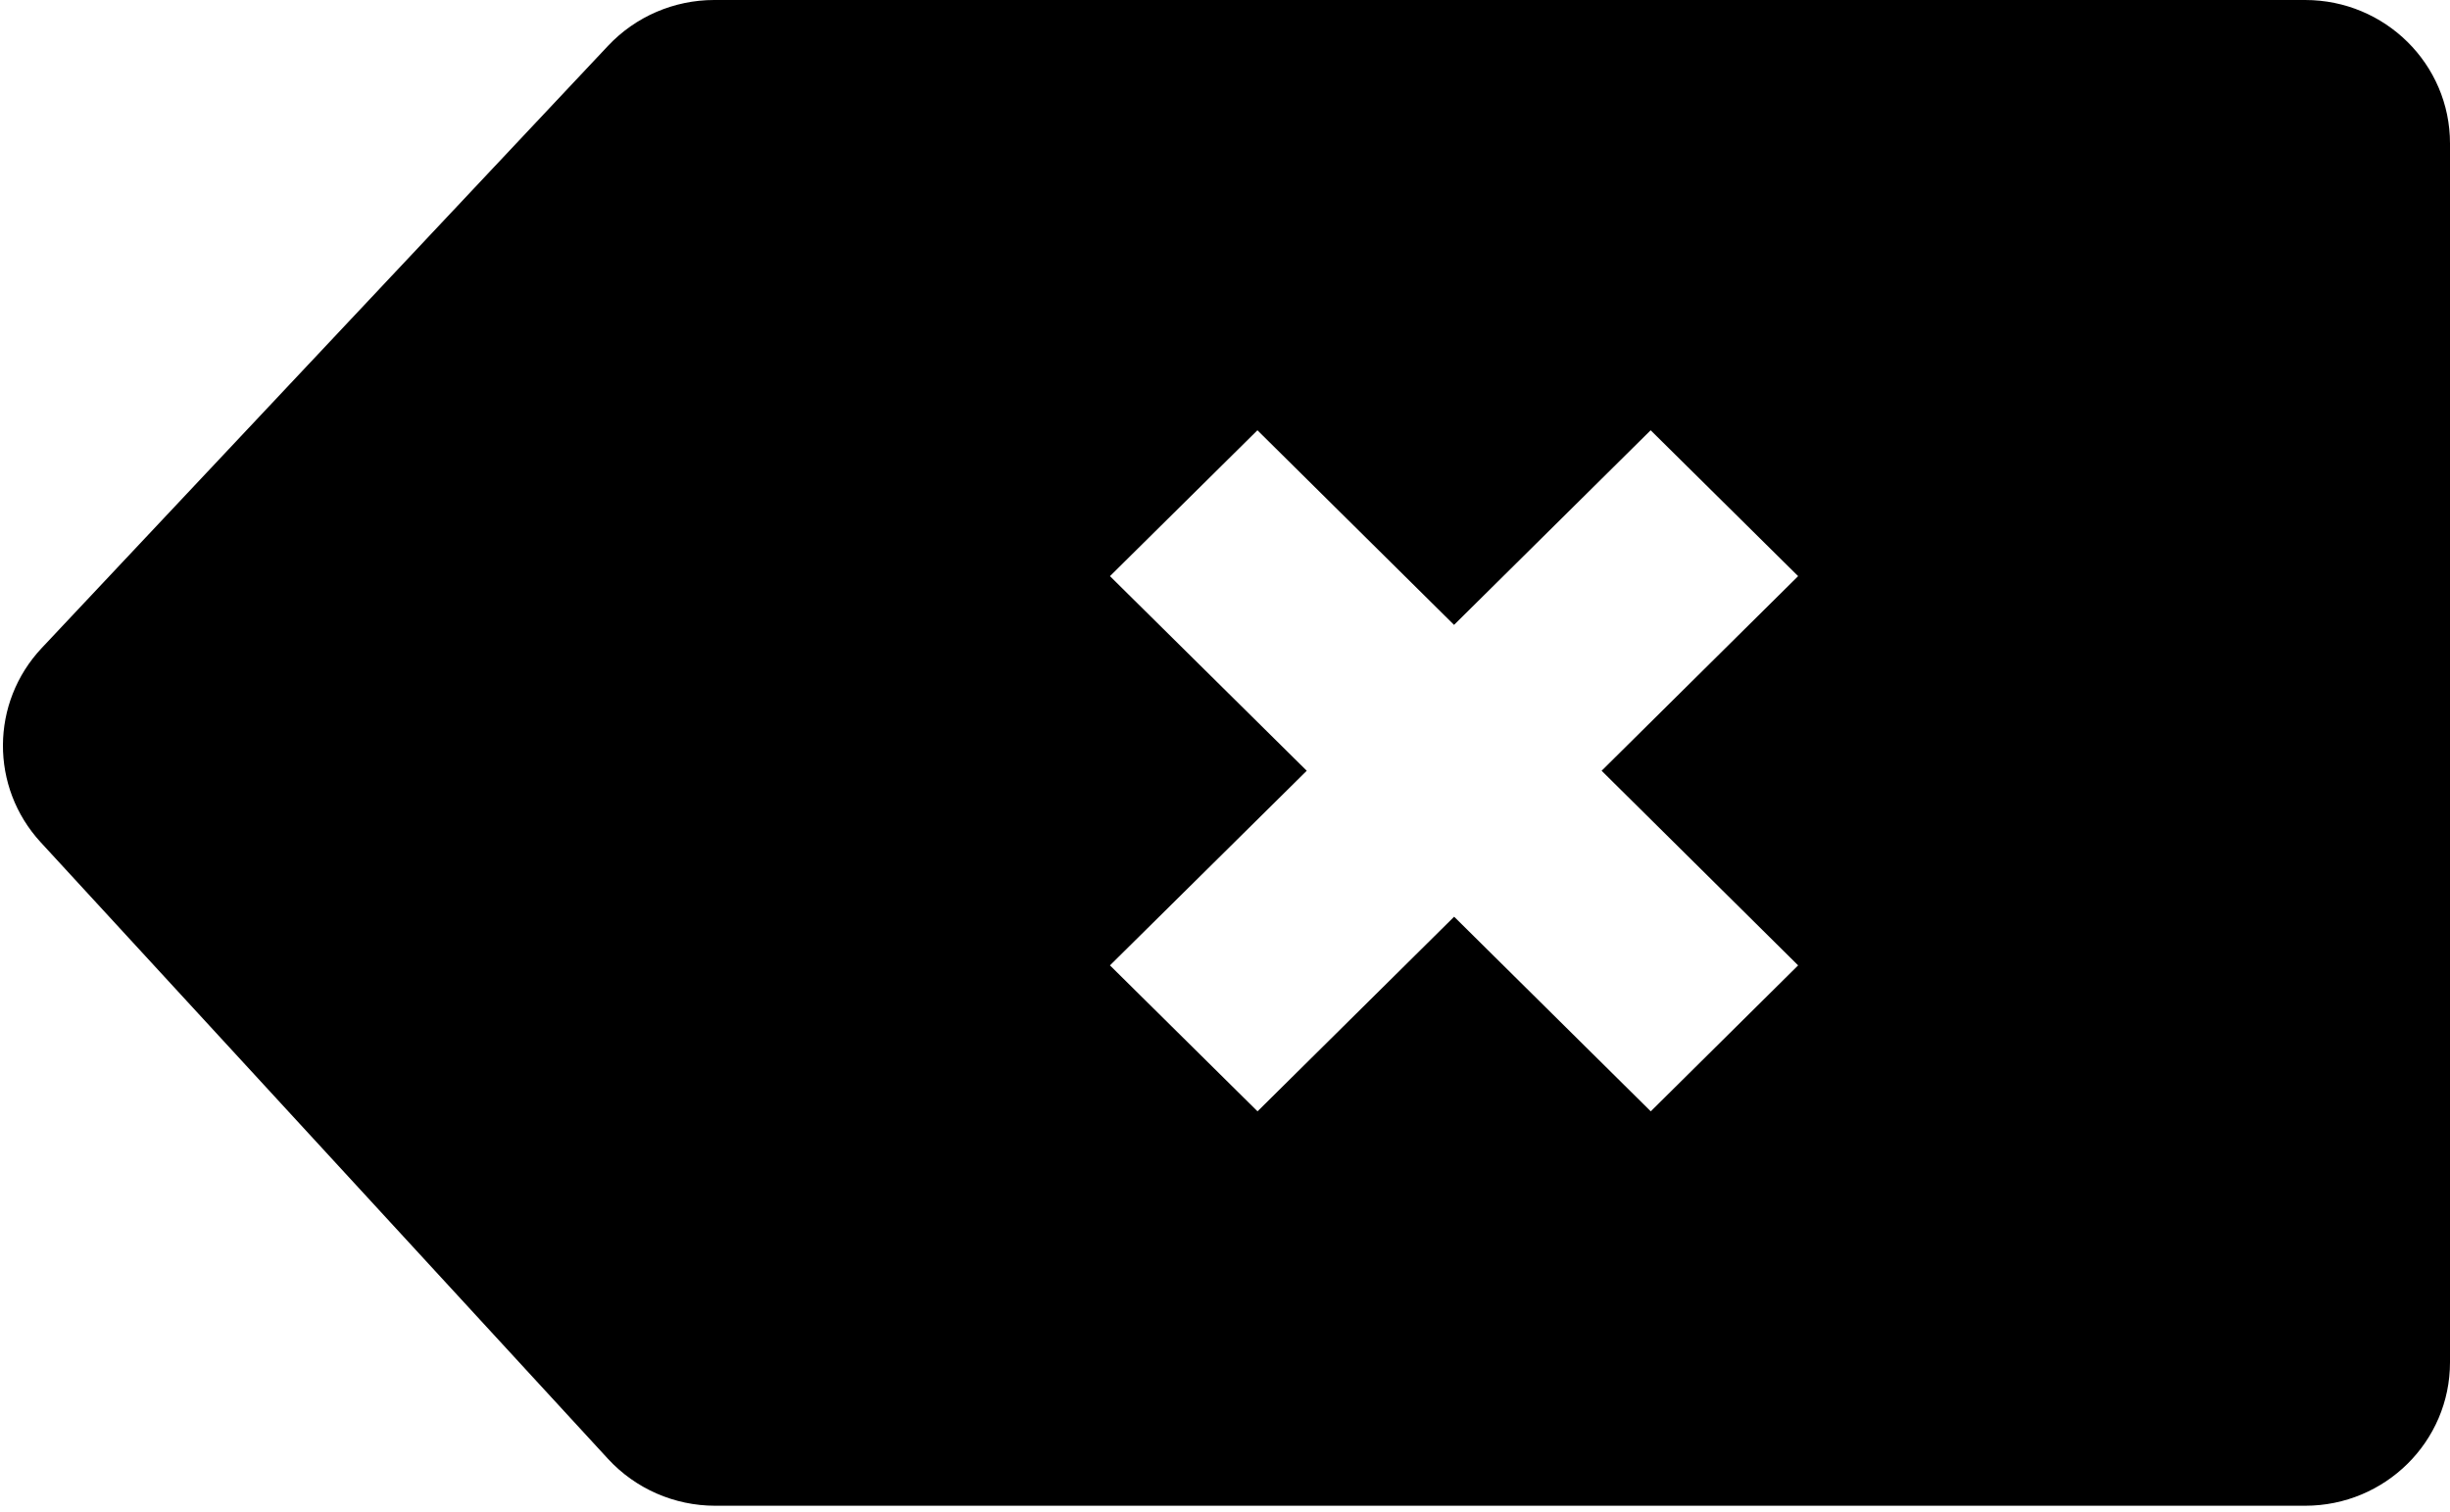
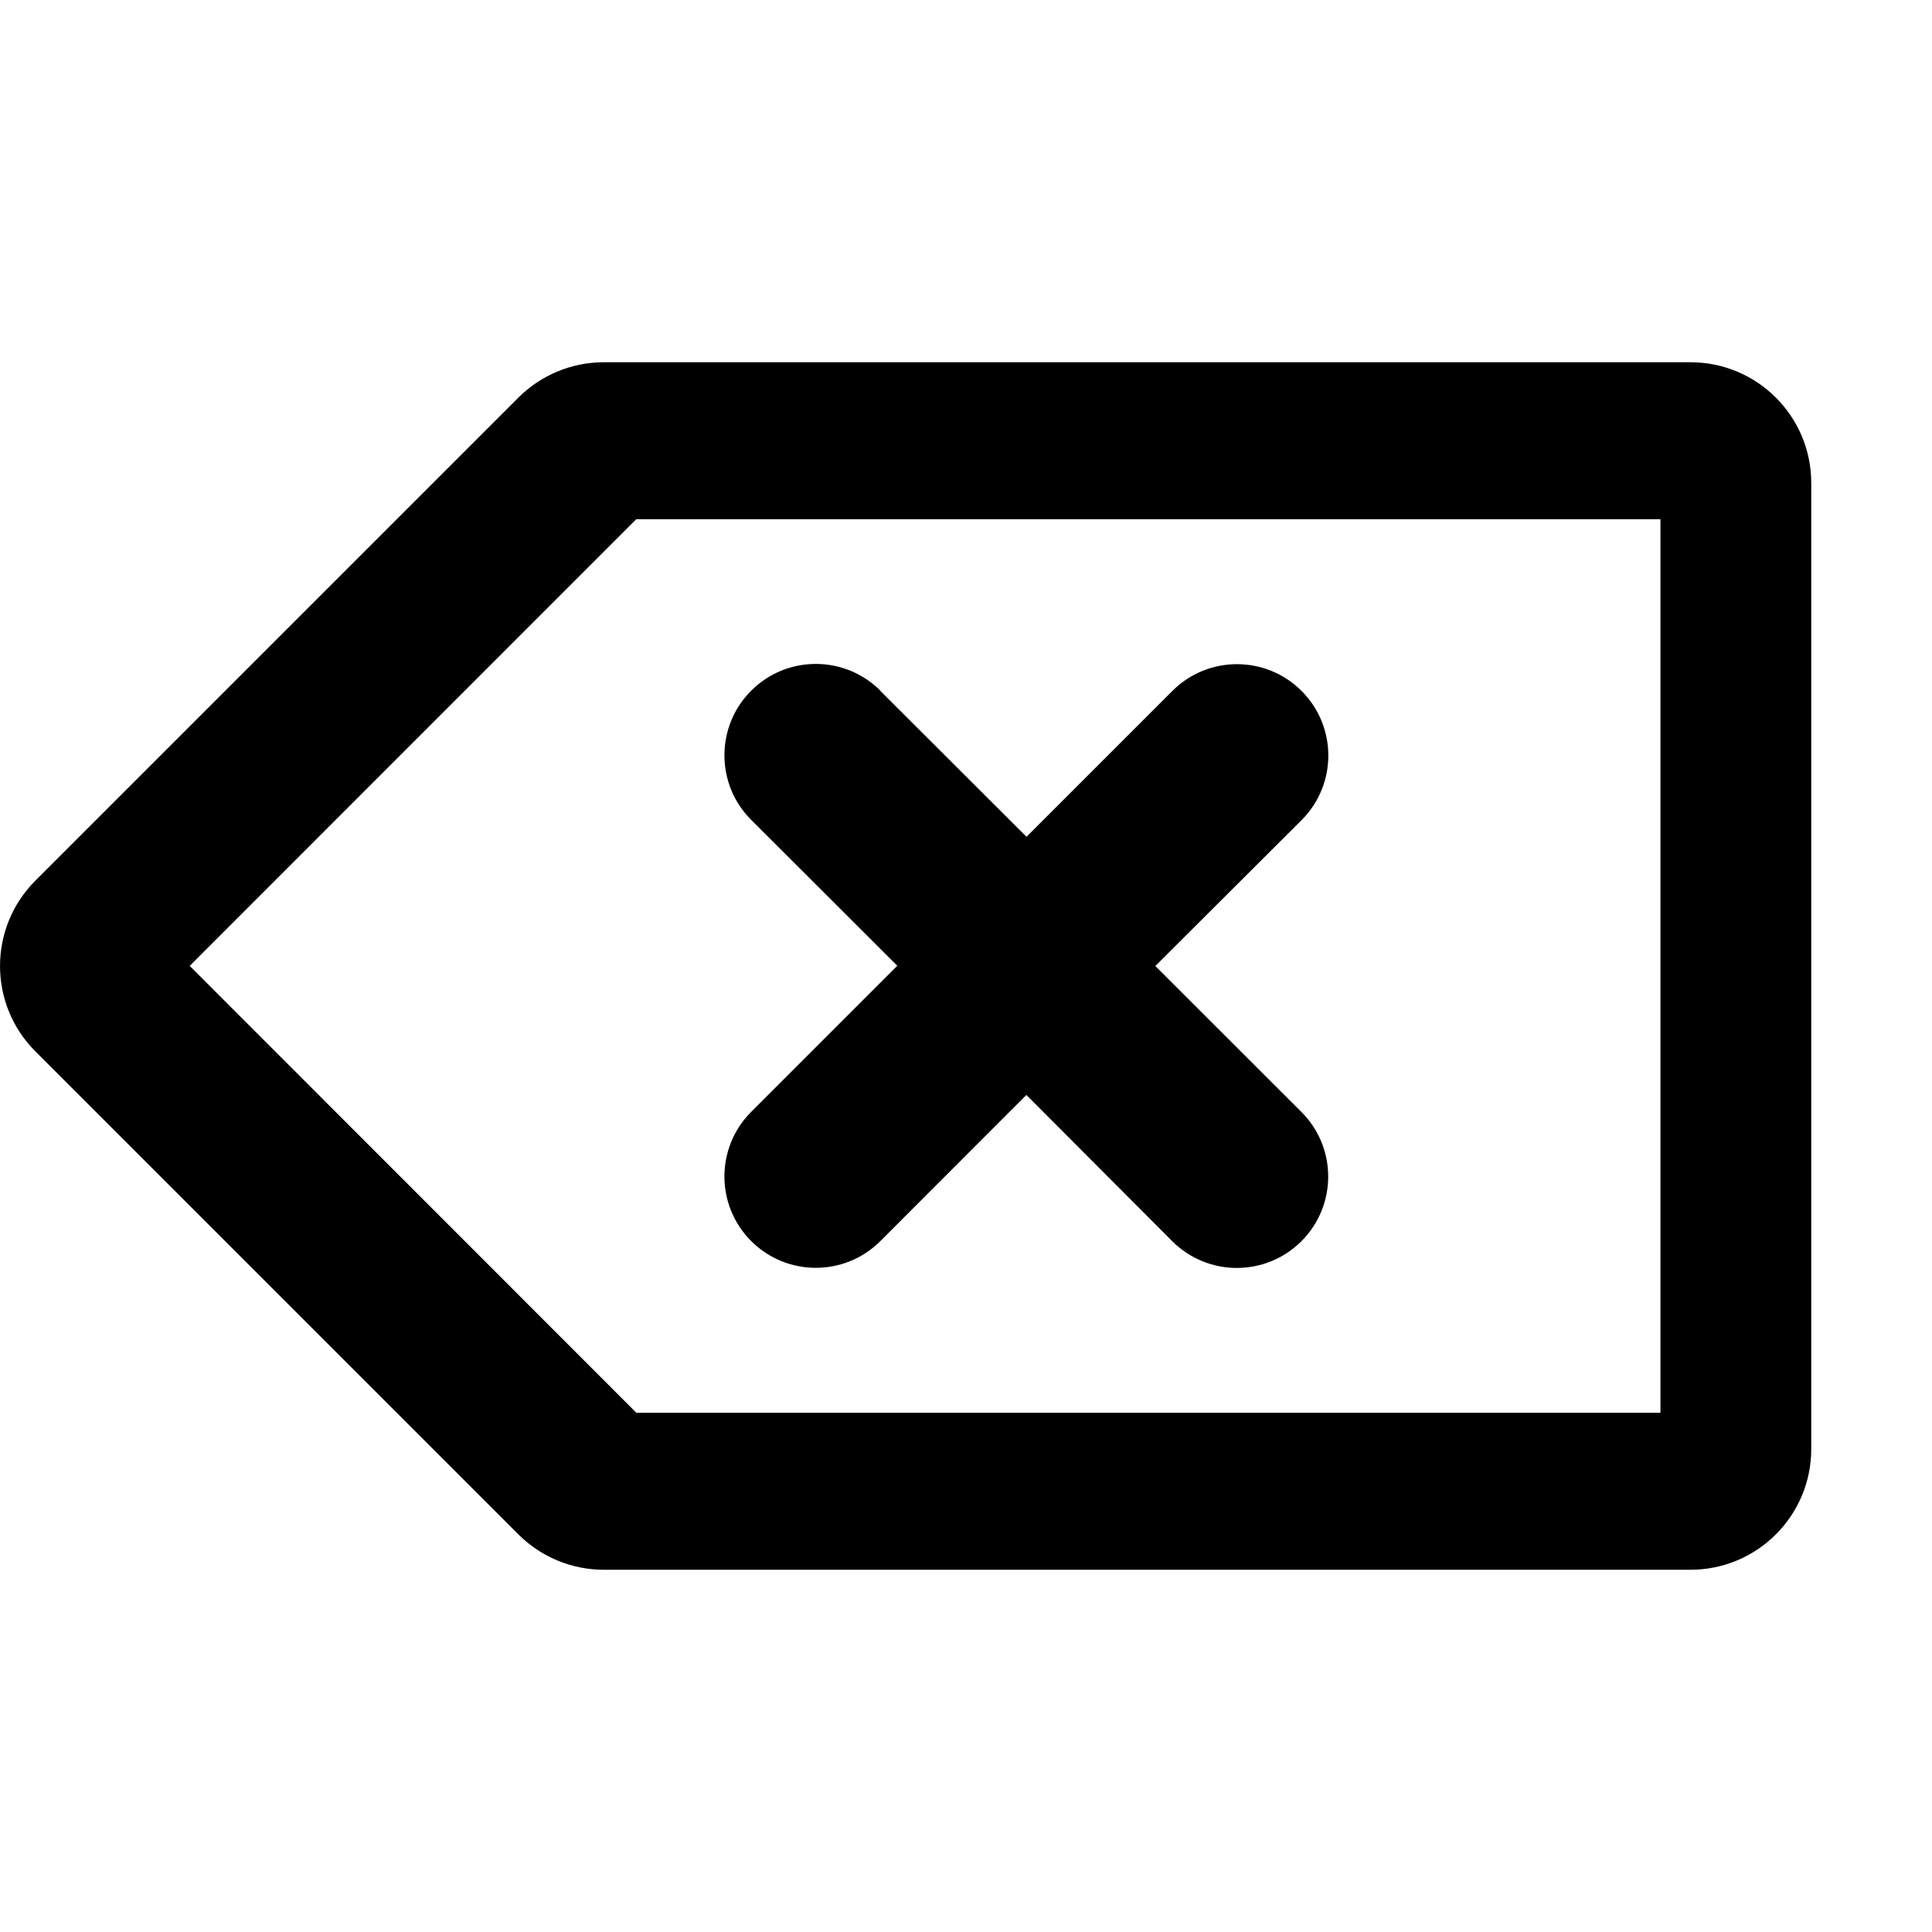
- <svg xmlns="http://www.w3.org/2000/svg" width="256px" height="158px" fill="#000000" viewBox="0 0 256 158" version="1.1">
-   <path d="M172.477,44.963 L151.933,65.3 L131.389,44.963 L115.979,60.206 L136.542,80.543 L115.979,100.881 L131.399,116.134 L151.943,95.796 L172.487,116.134 L187.887,100.881 L167.353,80.543 L187.887,60.206 L172.477,44.963 L172.477,44.963 Z M74.625,-2.84217094e-14 L240.865,-2.84217094e-14 C249.224,-2.84217094e-14 256,6.707 256,14.988 L256,142.362 C256,150.642 249.224,157.349 240.865,157.349 L74.724,157.349 C70.465,157.349 66.404,155.569 63.532,152.452 L4.251,88.017 C-1.05,82.254 -1.001,73.423 4.359,67.719 L63.542,4.779 C66.414,1.731 70.426,-2.84217094e-14 74.625,-2.84217094e-14 Z" id="Path" />
+ <svg xmlns="http://www.w3.org/2000/svg" width="16" height="16" viewBox="0 0 16 16">
+   <path fill-rule="evenodd" d="M14 3a1 1 0 011 1v8a1 1 0 01-1 1H5a1 1 0 01-.707-.293l-4-4a1 1 0 010-1.414l4-4A1 1 0 015 3zm-.25 1.3H5.269L1.571 7.999 5.27 11.7h8.481V4.3zM7.291 5.722l1.21 1.208 1.208-1.208a.756.756 0 111.07 1.07L9.568 8l1.21 1.209a.756.756 0 11-1.07 1.07L8.5 9.068l-1.209 1.21a.756.756 0 11-1.07-1.07l1.21-1.21-1.21-1.208a.756.756 0 011.07-1.07z" />
</svg>
